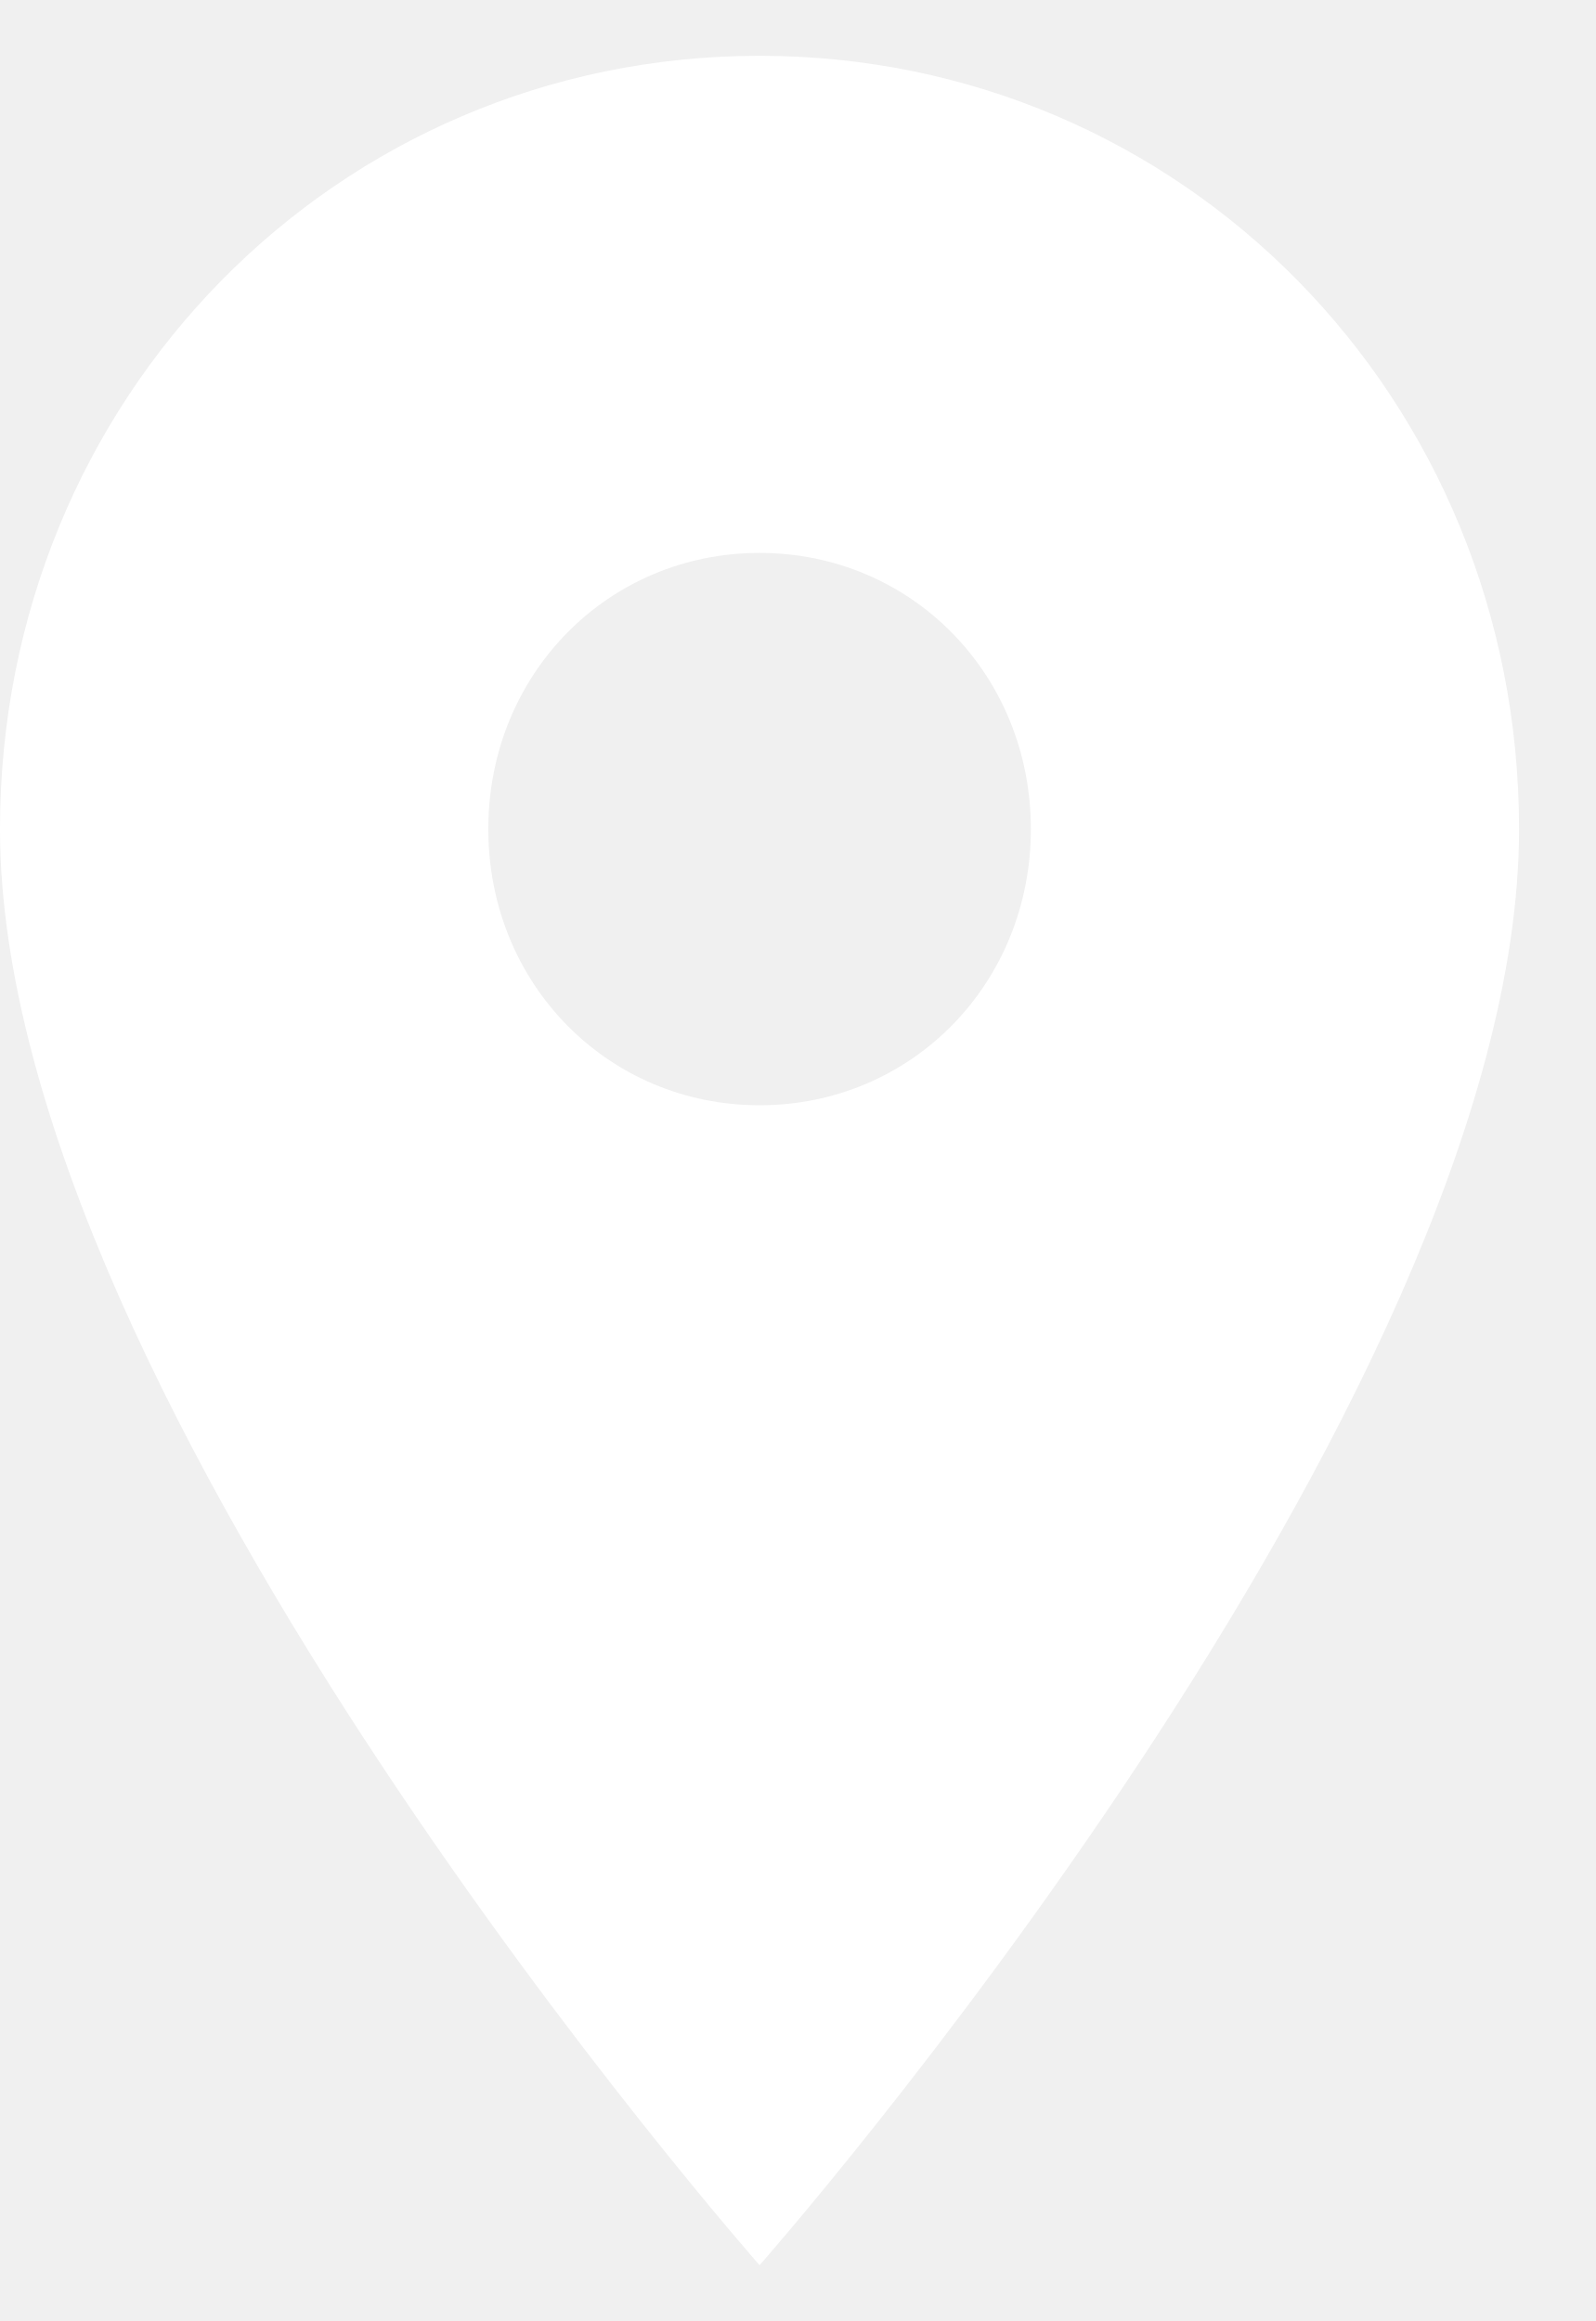
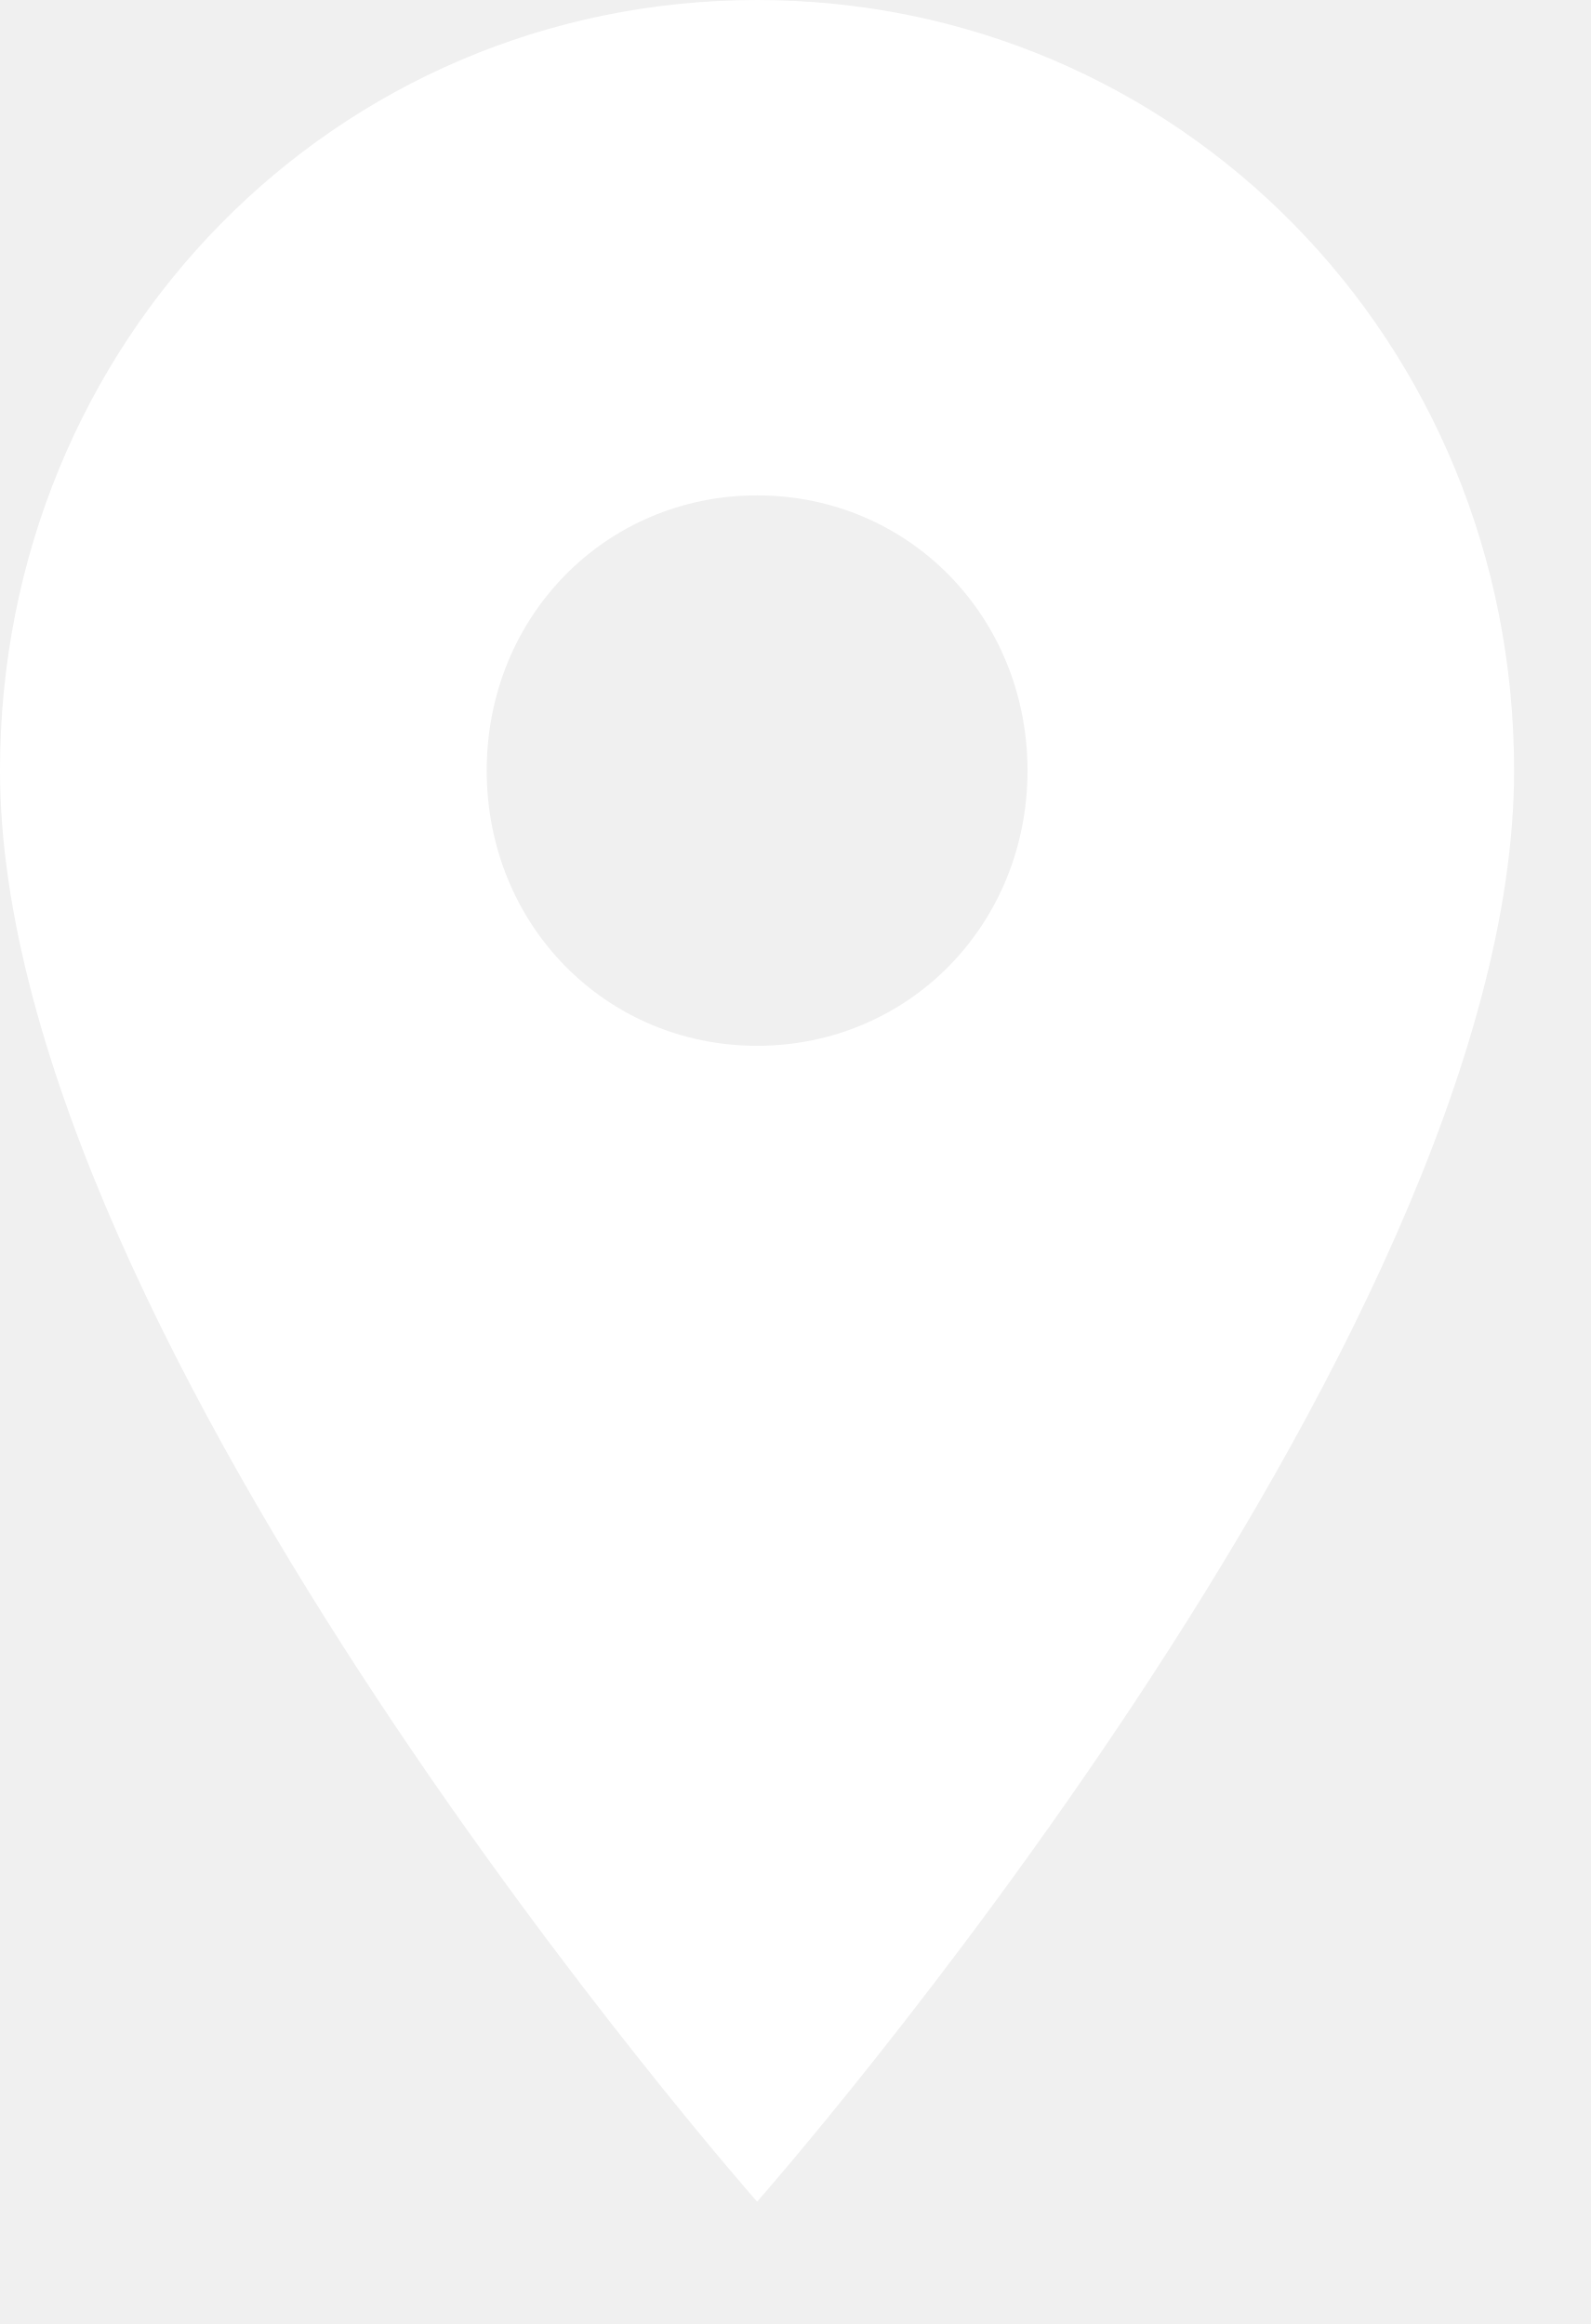
- <svg xmlns="http://www.w3.org/2000/svg" width="13" height="auto">
+ <svg xmlns="http://www.w3.org/2000/svg" width="13" height="19">
  <path d="M6.188 0C2.74 0 0 2.79 0 6.3 0 10.98 6.188 18 6.188 18s6.187-7.02 6.187-11.7c0-3.51-2.74-6.3-6.188-6.3zm0 8.55c-1.238 0-2.21-.99-2.21-2.25s.972-2.25 2.21-2.25c1.237 0 2.21.99 2.21 2.25s-.973 2.25-2.21 2.25z" fill="#FFF" fill-rule="evenodd" />
</svg>
